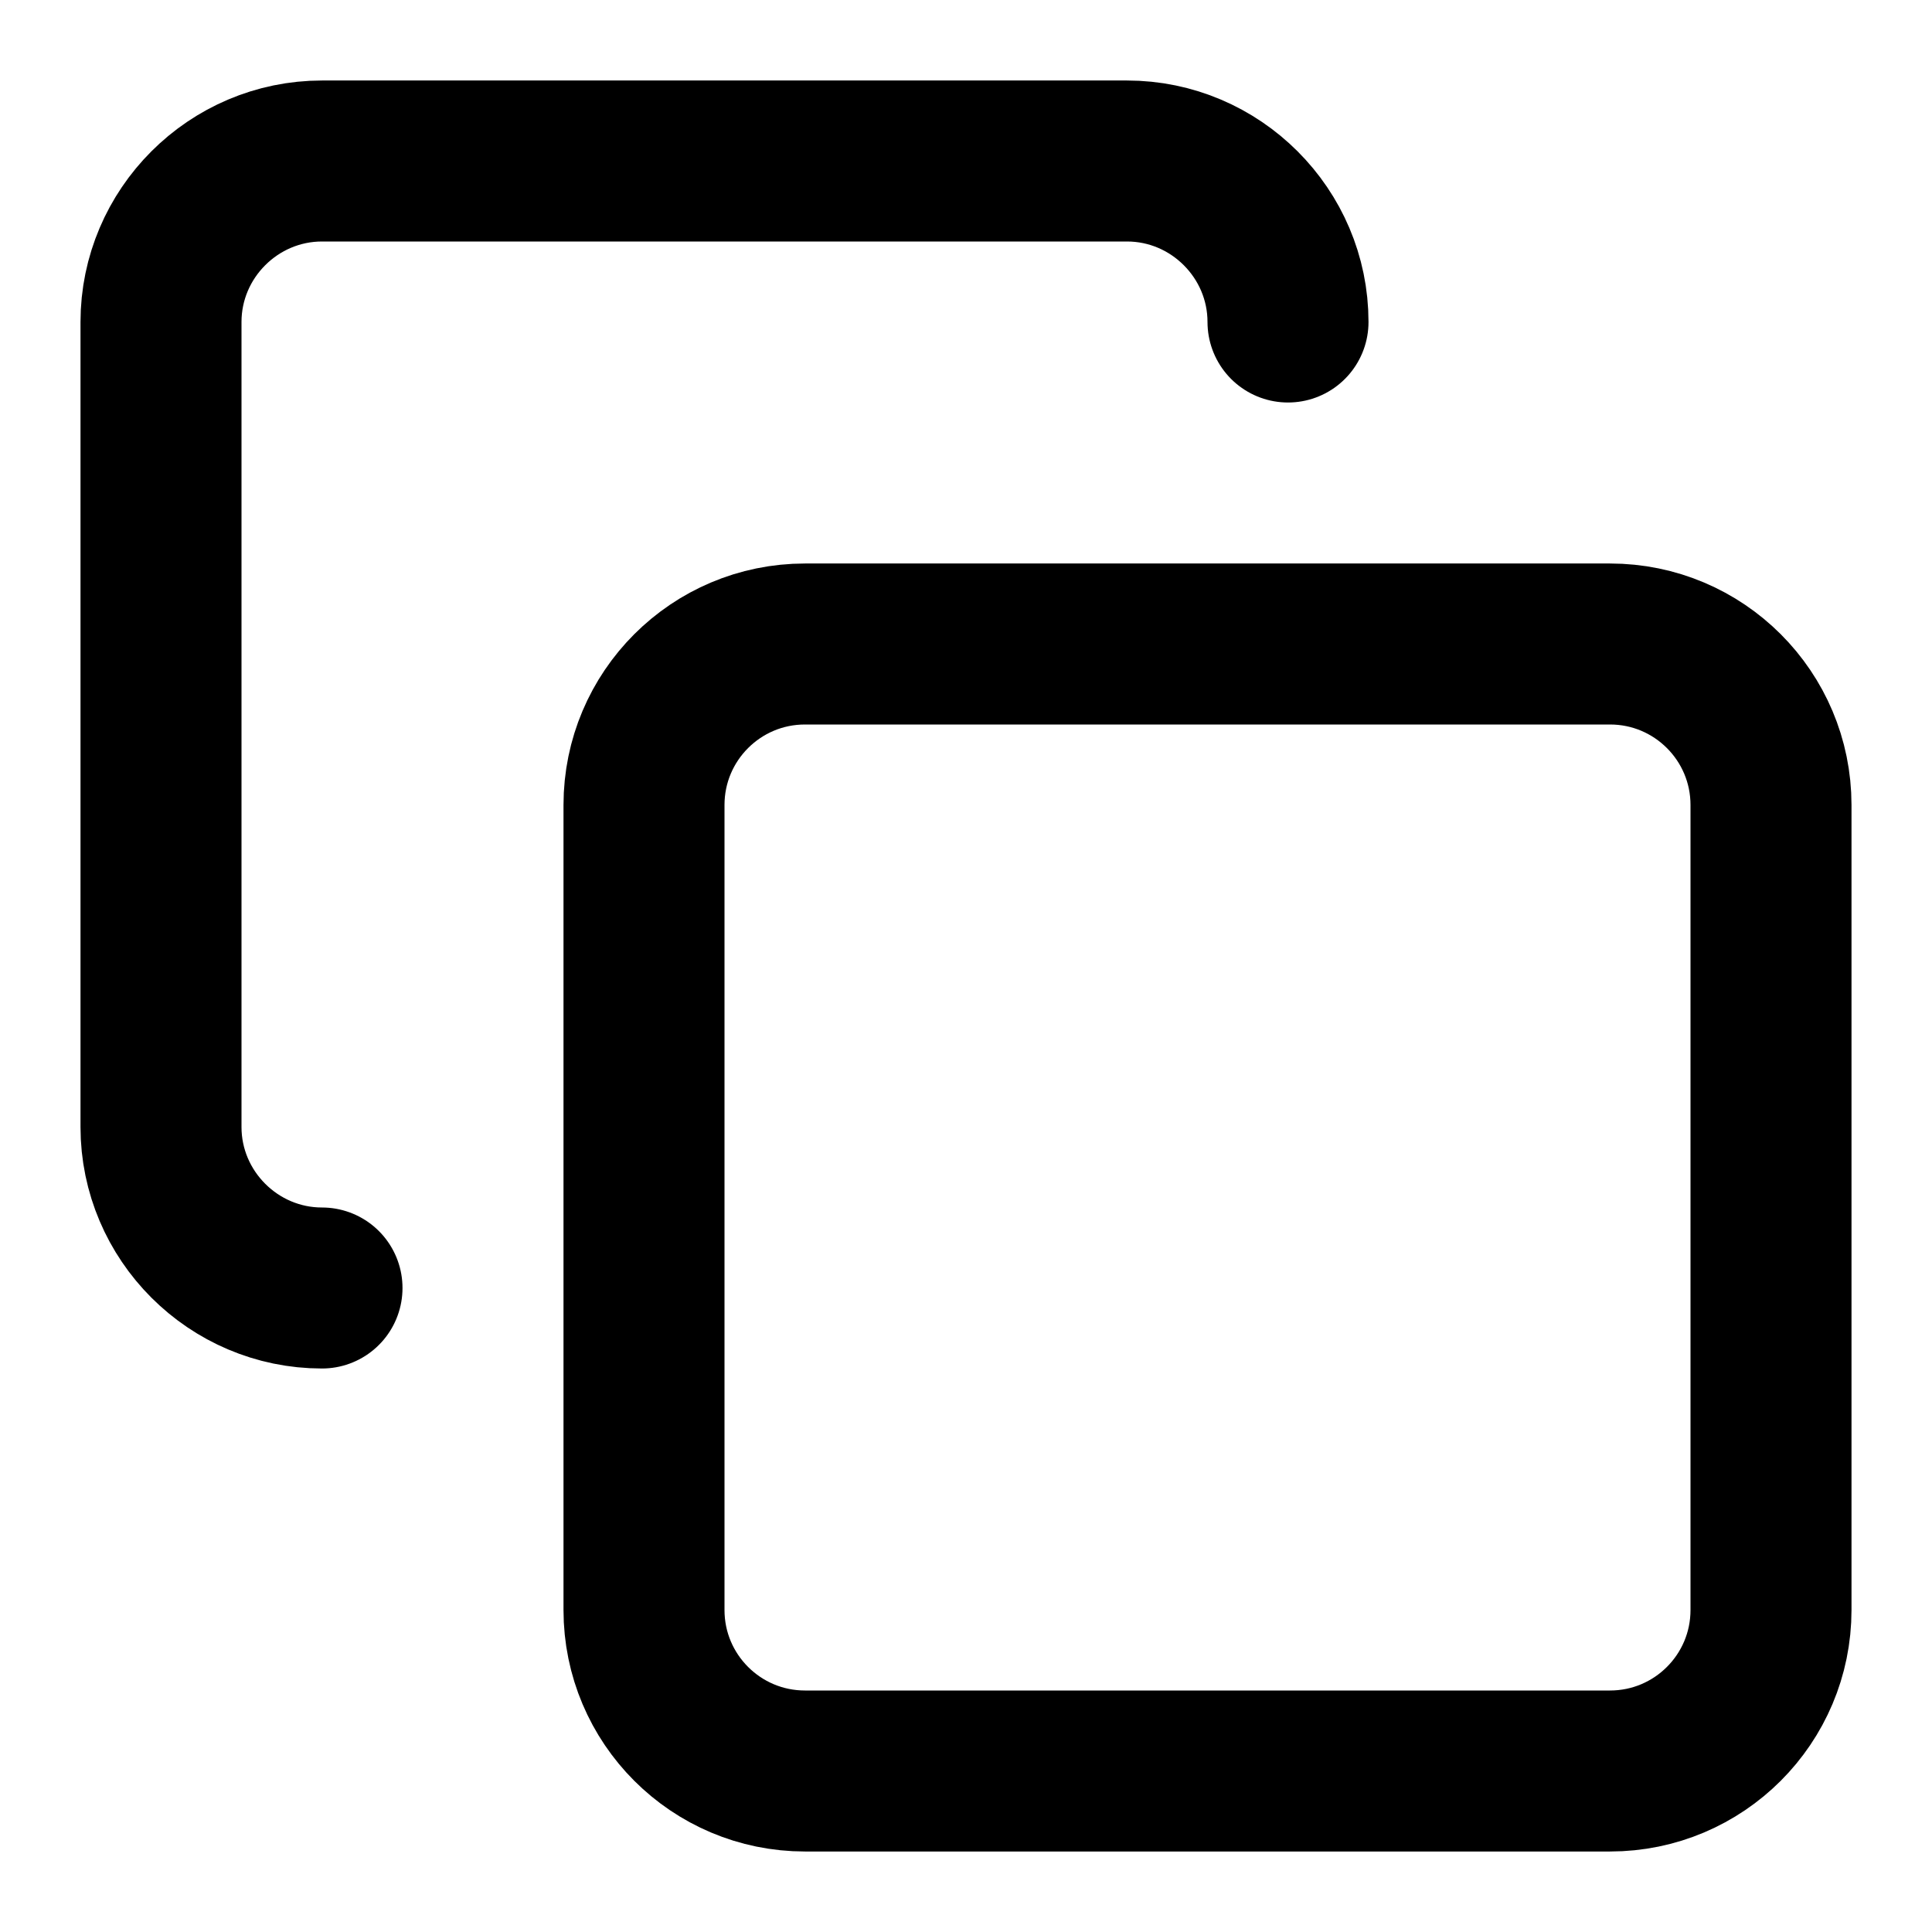
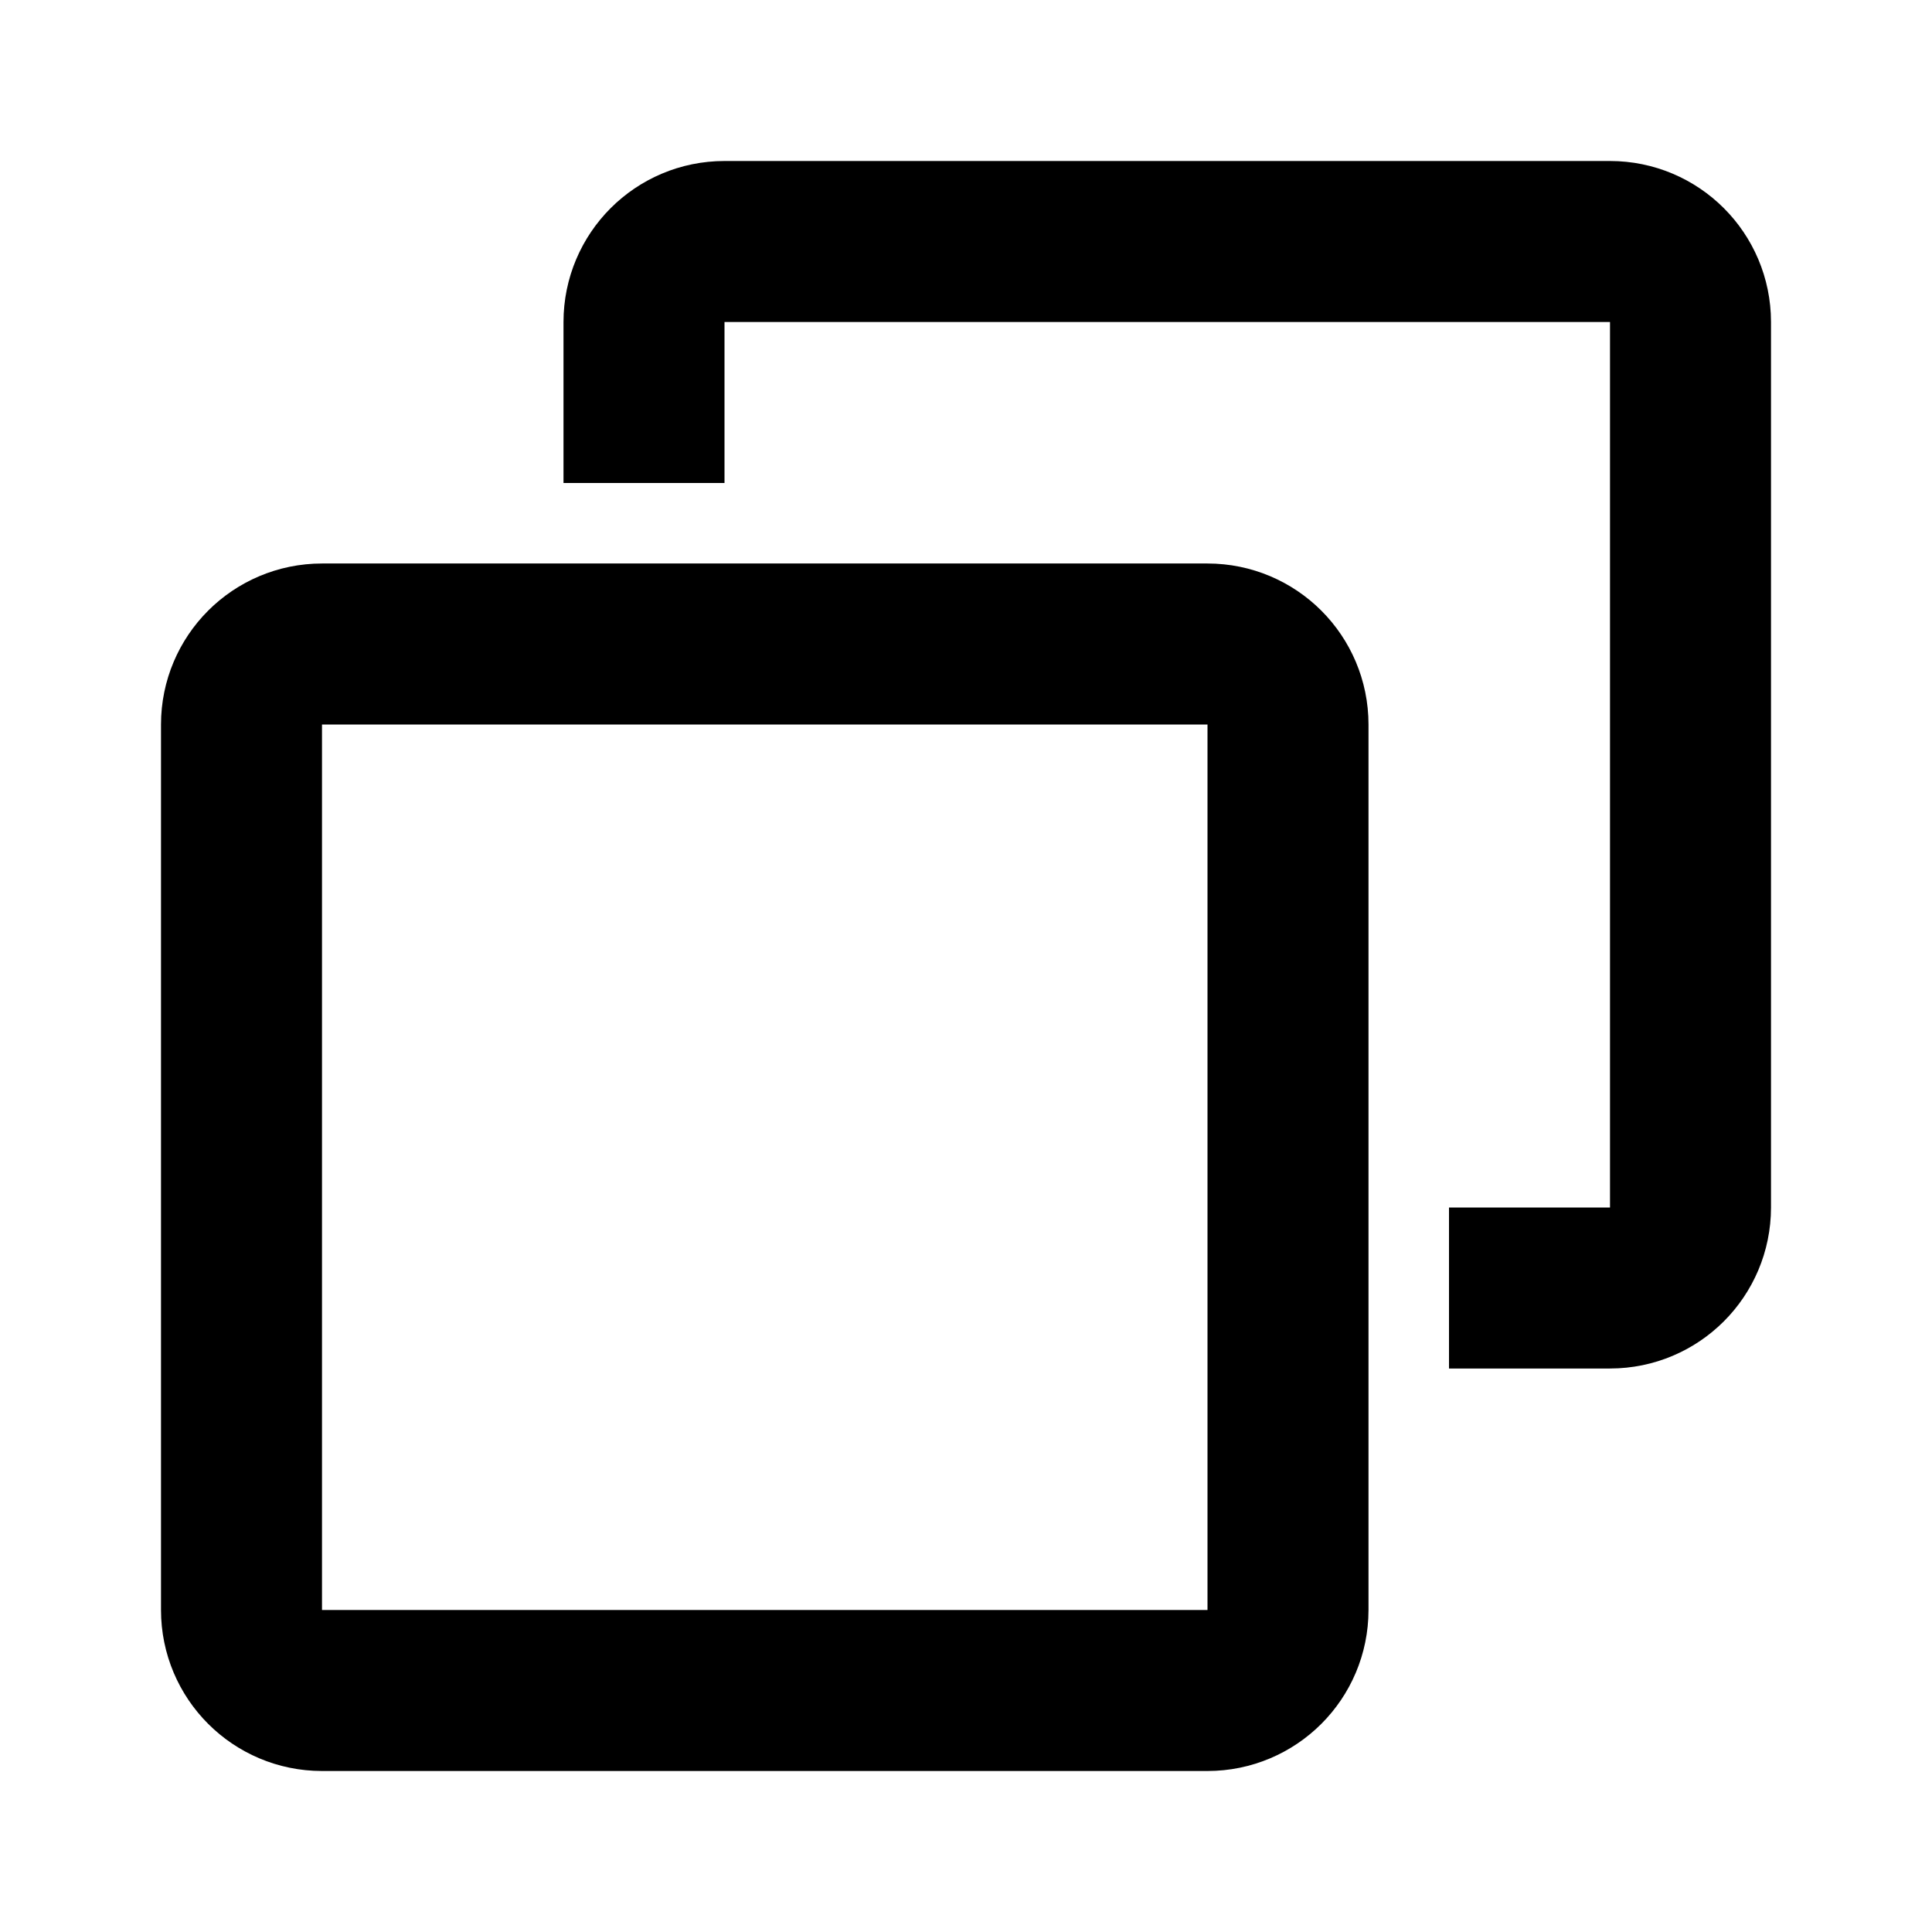
- <svg xmlns="http://www.w3.org/2000/svg" width="24" height="24" viewBox="0 0 24 24" fill="none" stroke="currentColor" stroke-width="2" stroke-linecap="round" stroke-linejoin="round">
-   <rect width="14" height="14" x="8" y="8" rx="2" ry="2" />
-   <path d="M4 16c-1.1 0-2-.9-2-2V4c0-1.1.9-2 2-2h10c1.1 0 2 .9 2 2" />
+ <svg xmlns="http://www.w3.org/2000/svg" width="24" height="24" viewBox="0 0 24 24">
+   <path fill="none" stroke="currentColor" stroke-width="2" d="M8 6V4a1 1 0 0 1 1-1h11a1 1 0 0 1 1 1v11a1 1 0 0 1-1 1h-2M4 21h11a1 1 0 0 0 1-1V9a1 1 0 0 0-1-1H4a1 1 0 0 0-1 1v11a1 1 0 0 0 1 1Z" />
</svg>
